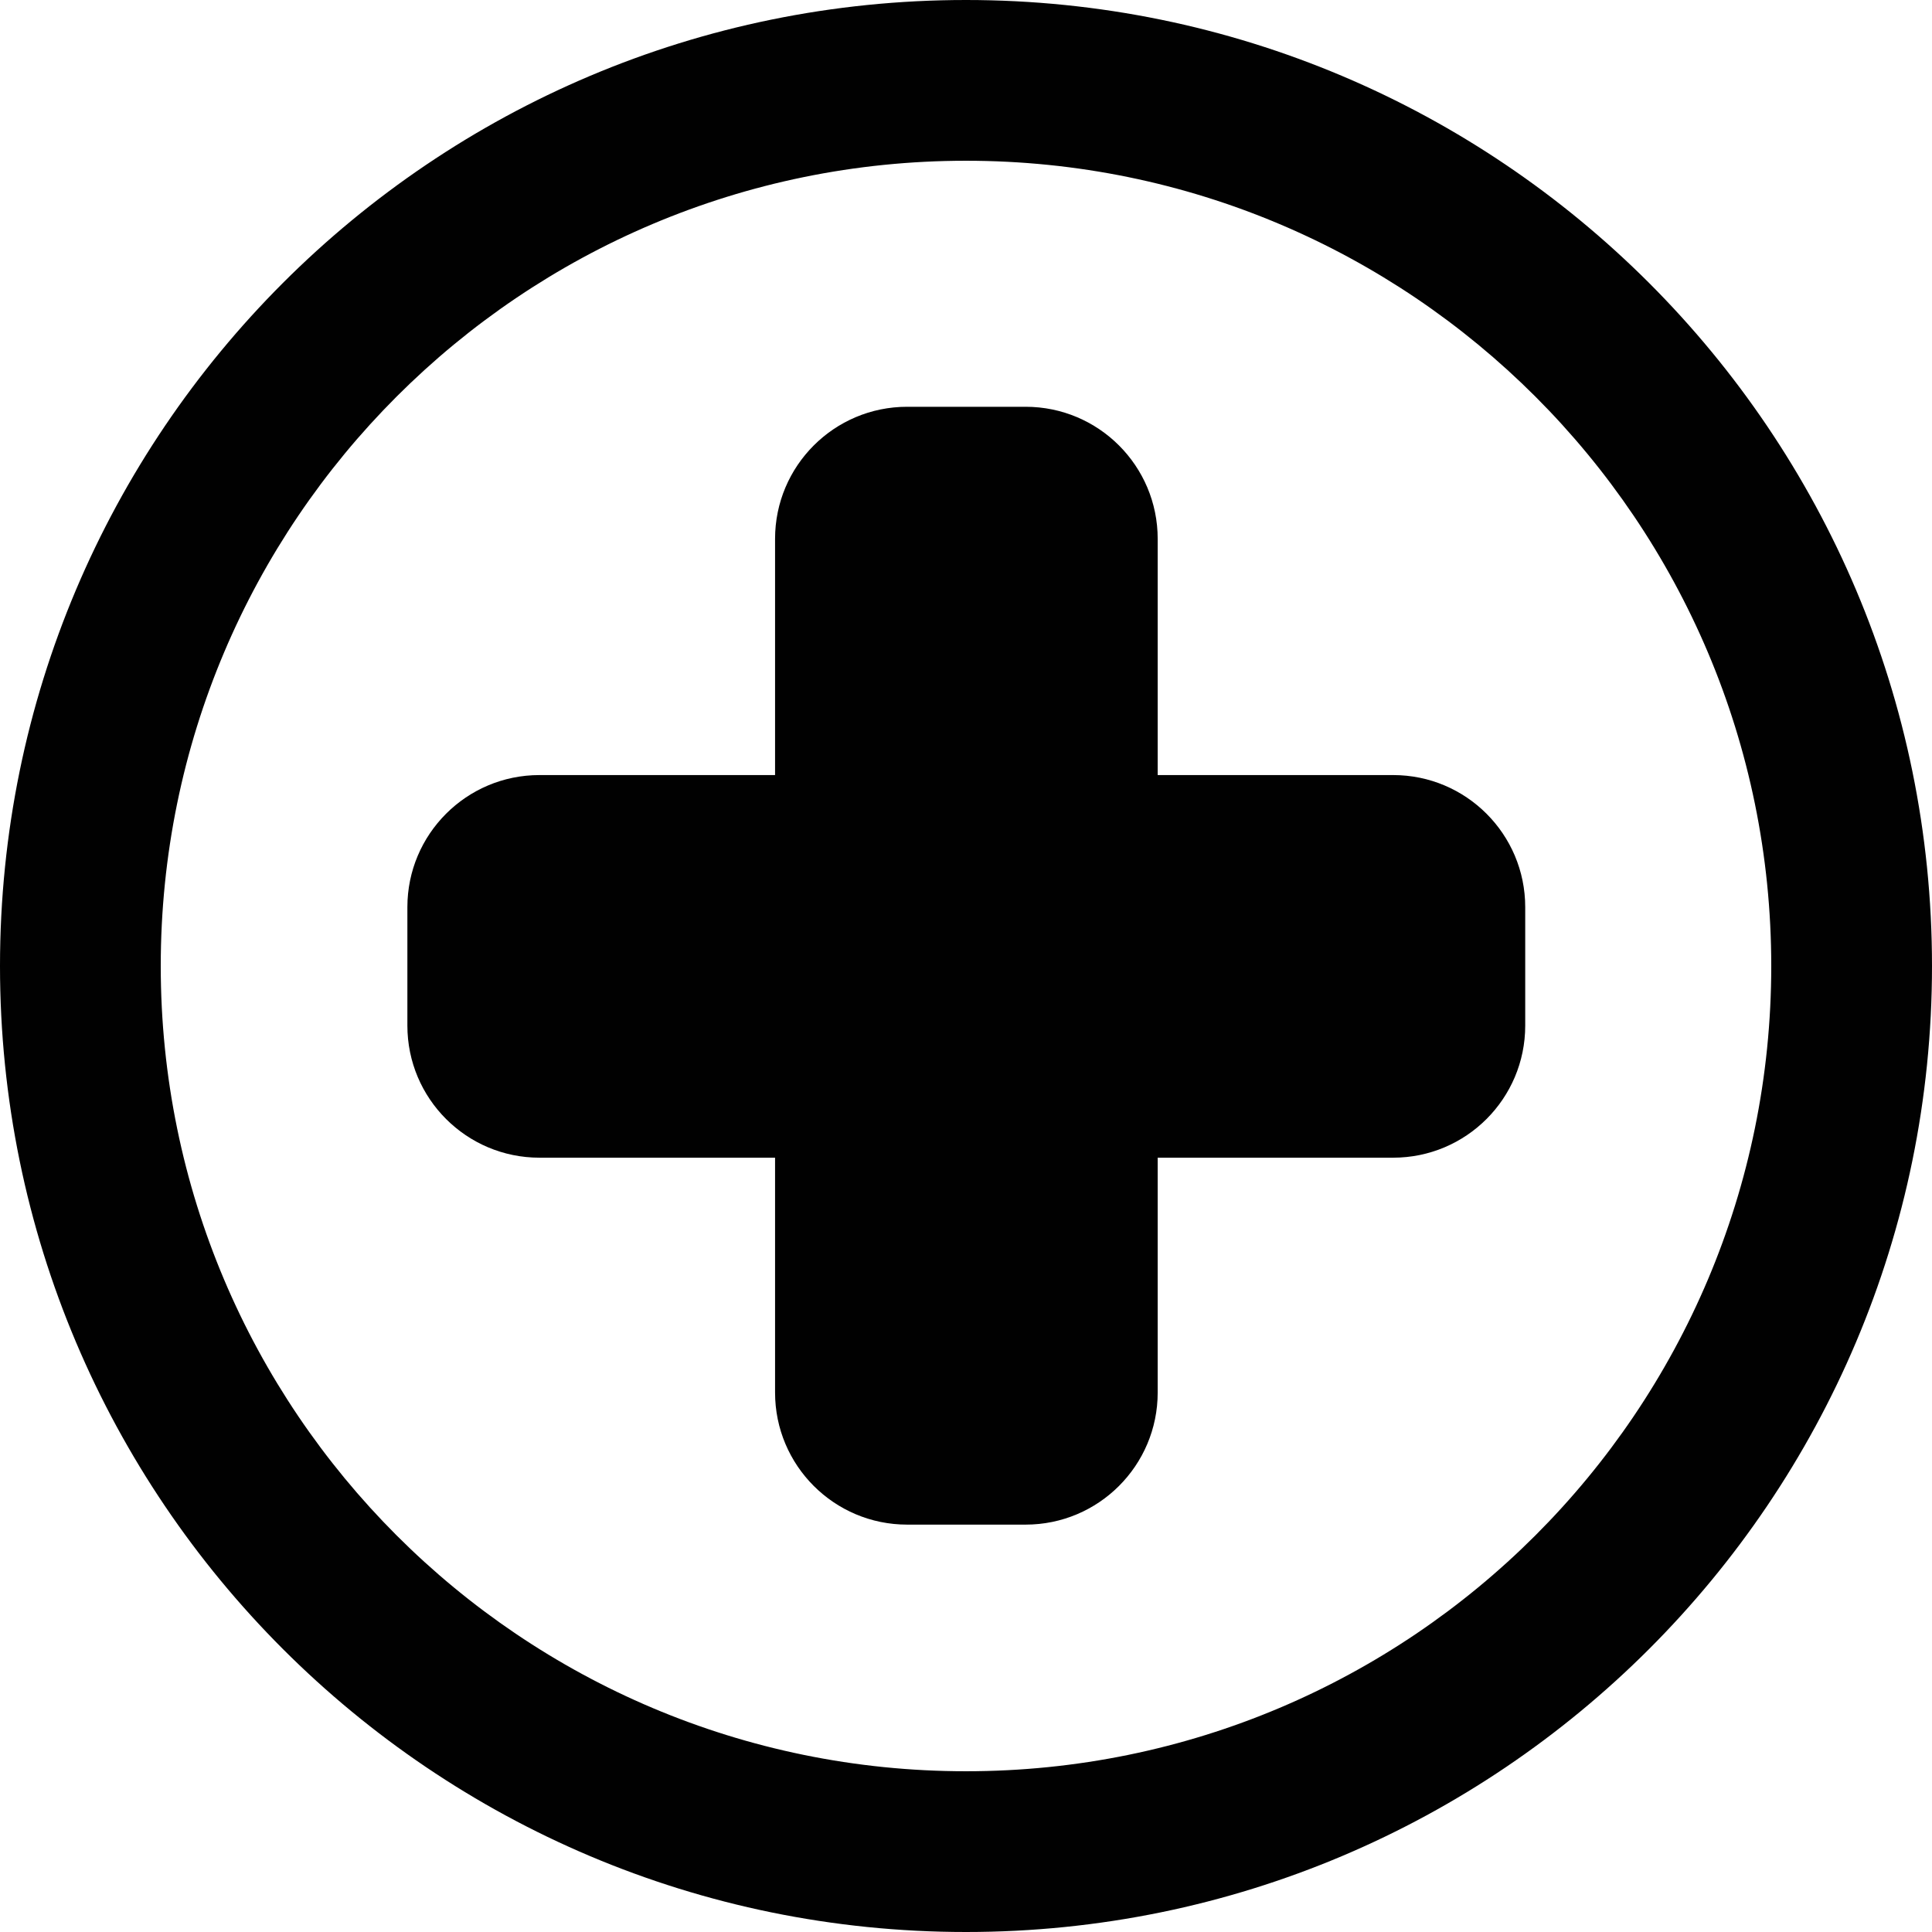
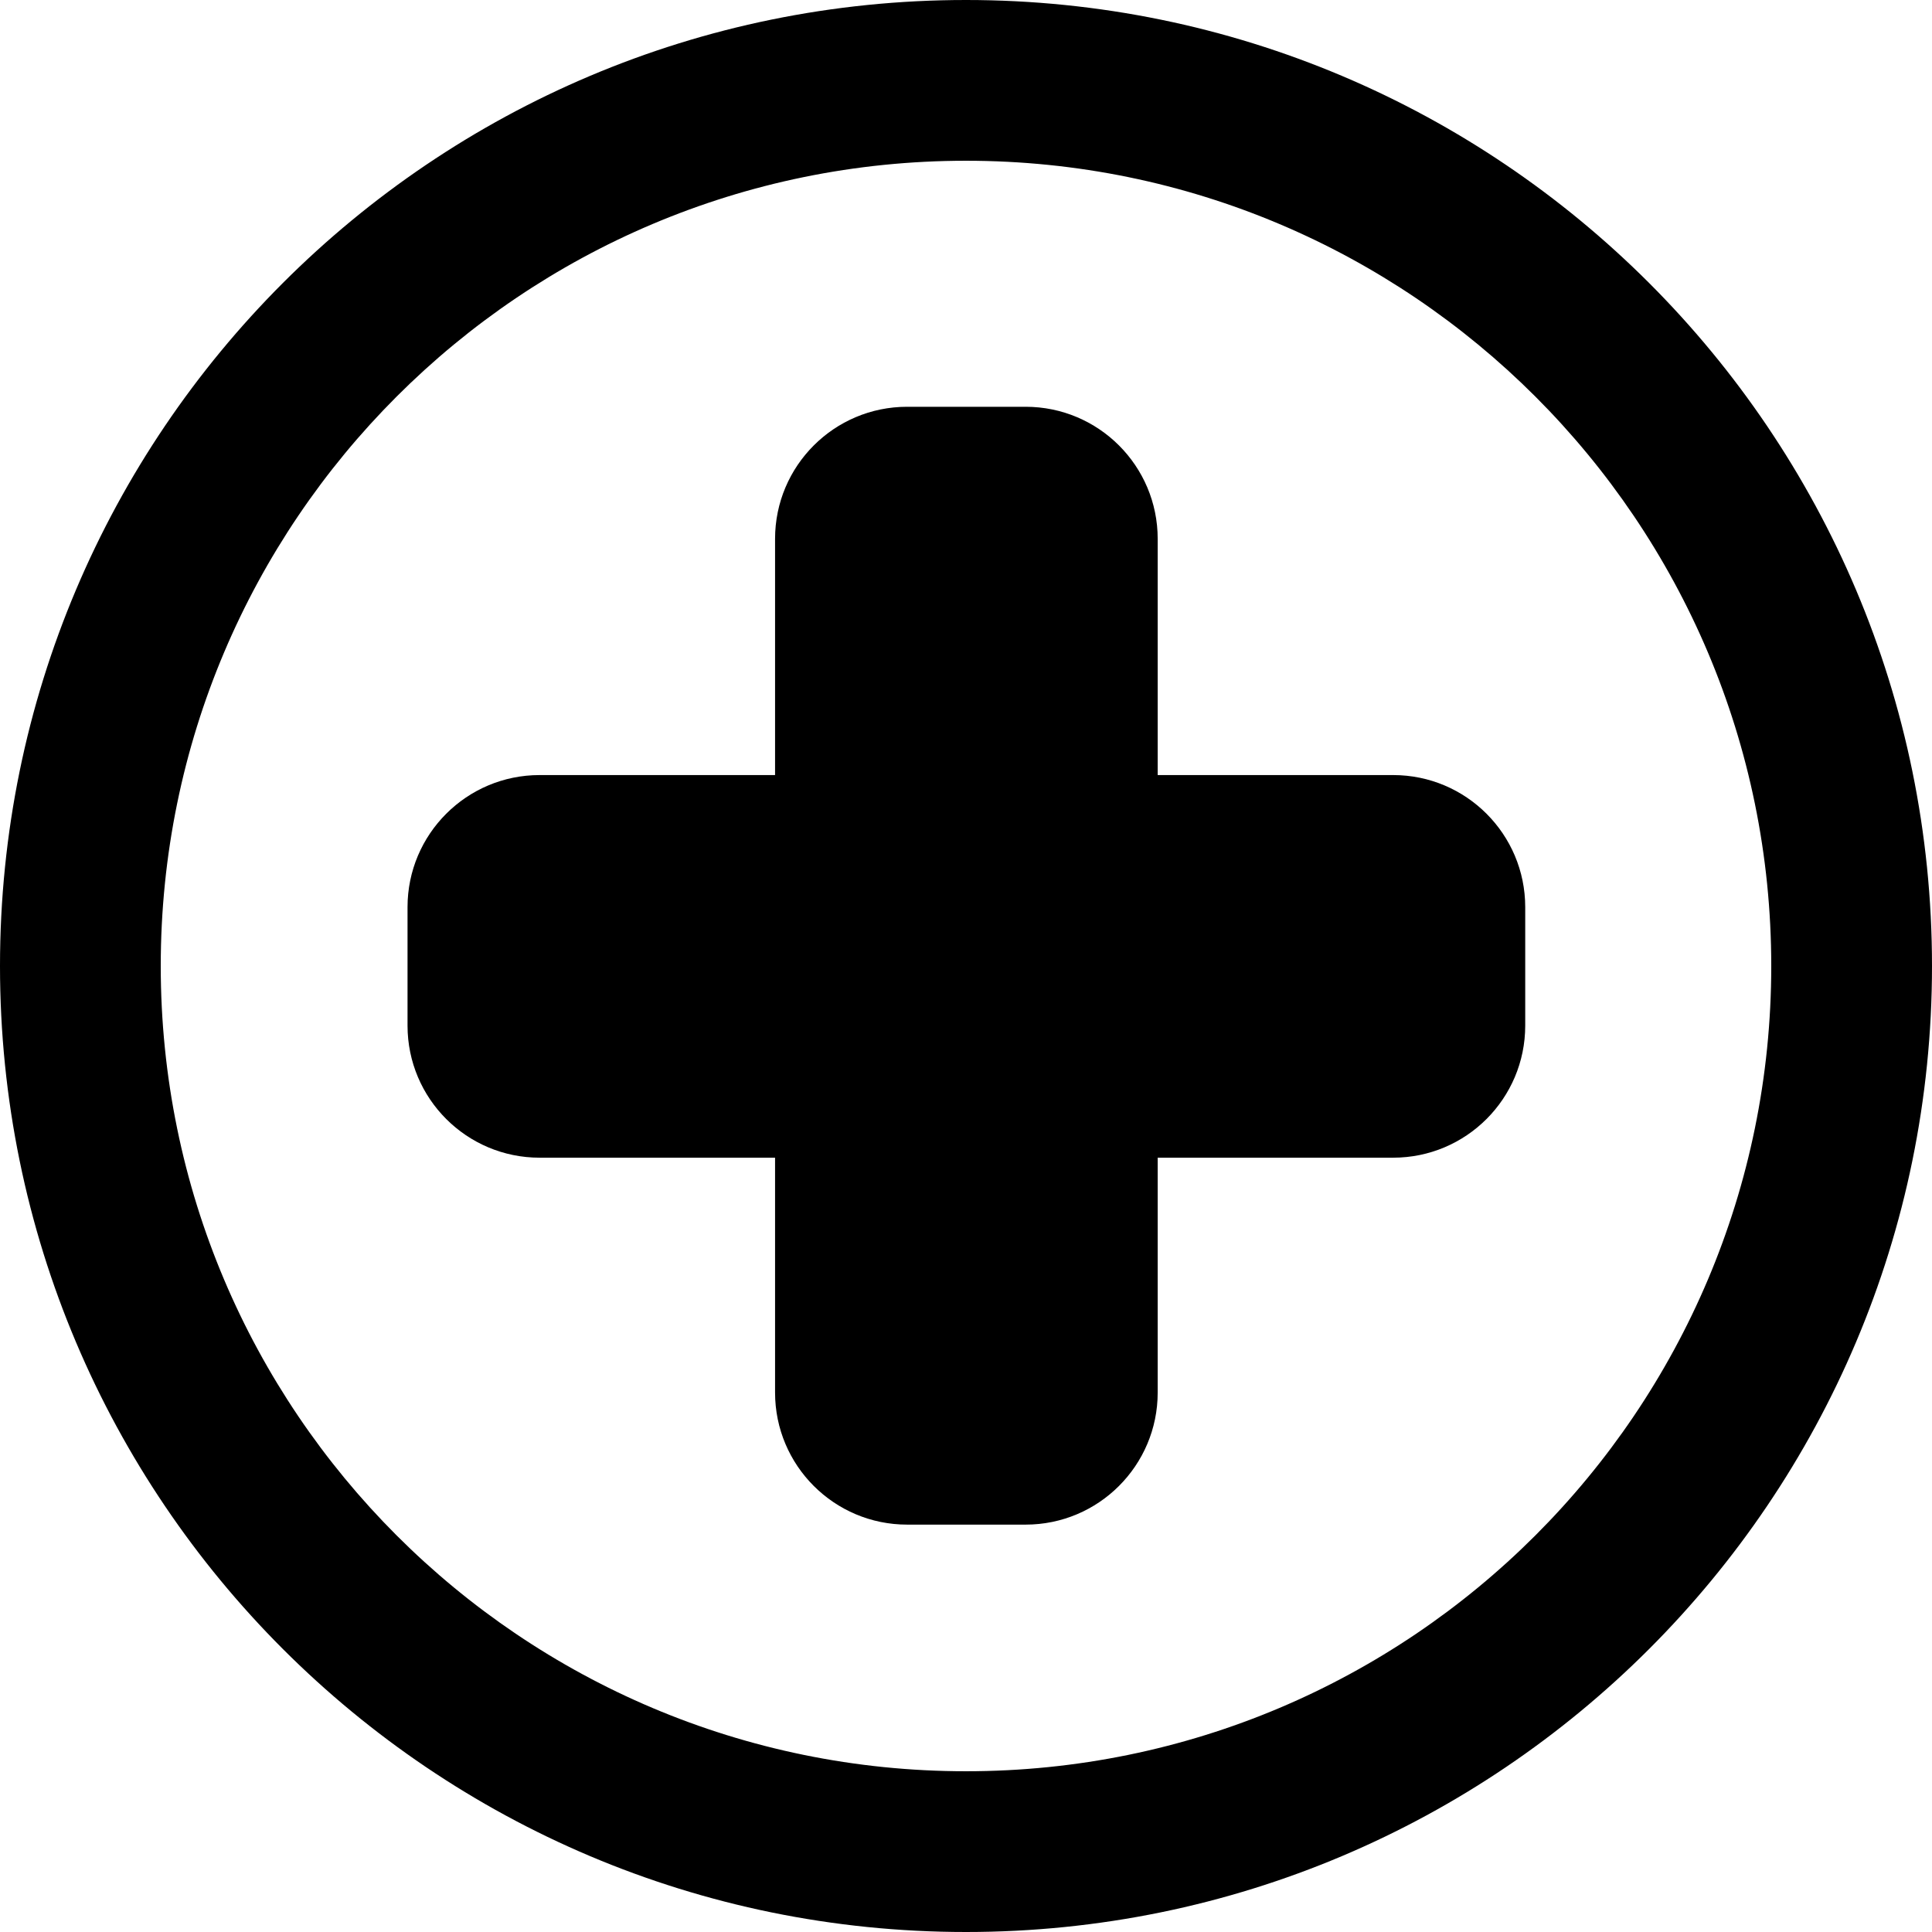
<svg xmlns="http://www.w3.org/2000/svg" width="256" height="256" viewBox="0 0 256 256">
-   <g fill="#010101">
-     <rect width="50.7" height="148.12" x="102.7" y="53.9" rx="17.5" />
-     <rect width="50.7" height="148.12" x="102.7" y="53.9" rx="17.5" transform="rotate(90 128 128)" />
-     <path d="M128 21.3A106.7 106.7 0 1 1 21.3 128 106.7 106.7 0 0 1 128 21.3M128 0a128 128 0 1 0 128 128A128 128 0 0 0 128 0z" />
-   </g>
+   <rect width="50.7" height="148.12" x="102.7" y="53.9" rx="17.5" />
+   <rect width="148.1" height="50.7" x="54" y="102.7" rx="17.5" />
+   <path d="M128 21.3A106.7 106.7 0 1 1 21.3 128 106.7 106.7 0 0 1 128 21.3zM128 0a128 128 0 1 0 128 128A128 128 0 0 0 128 0z" />
</svg>
